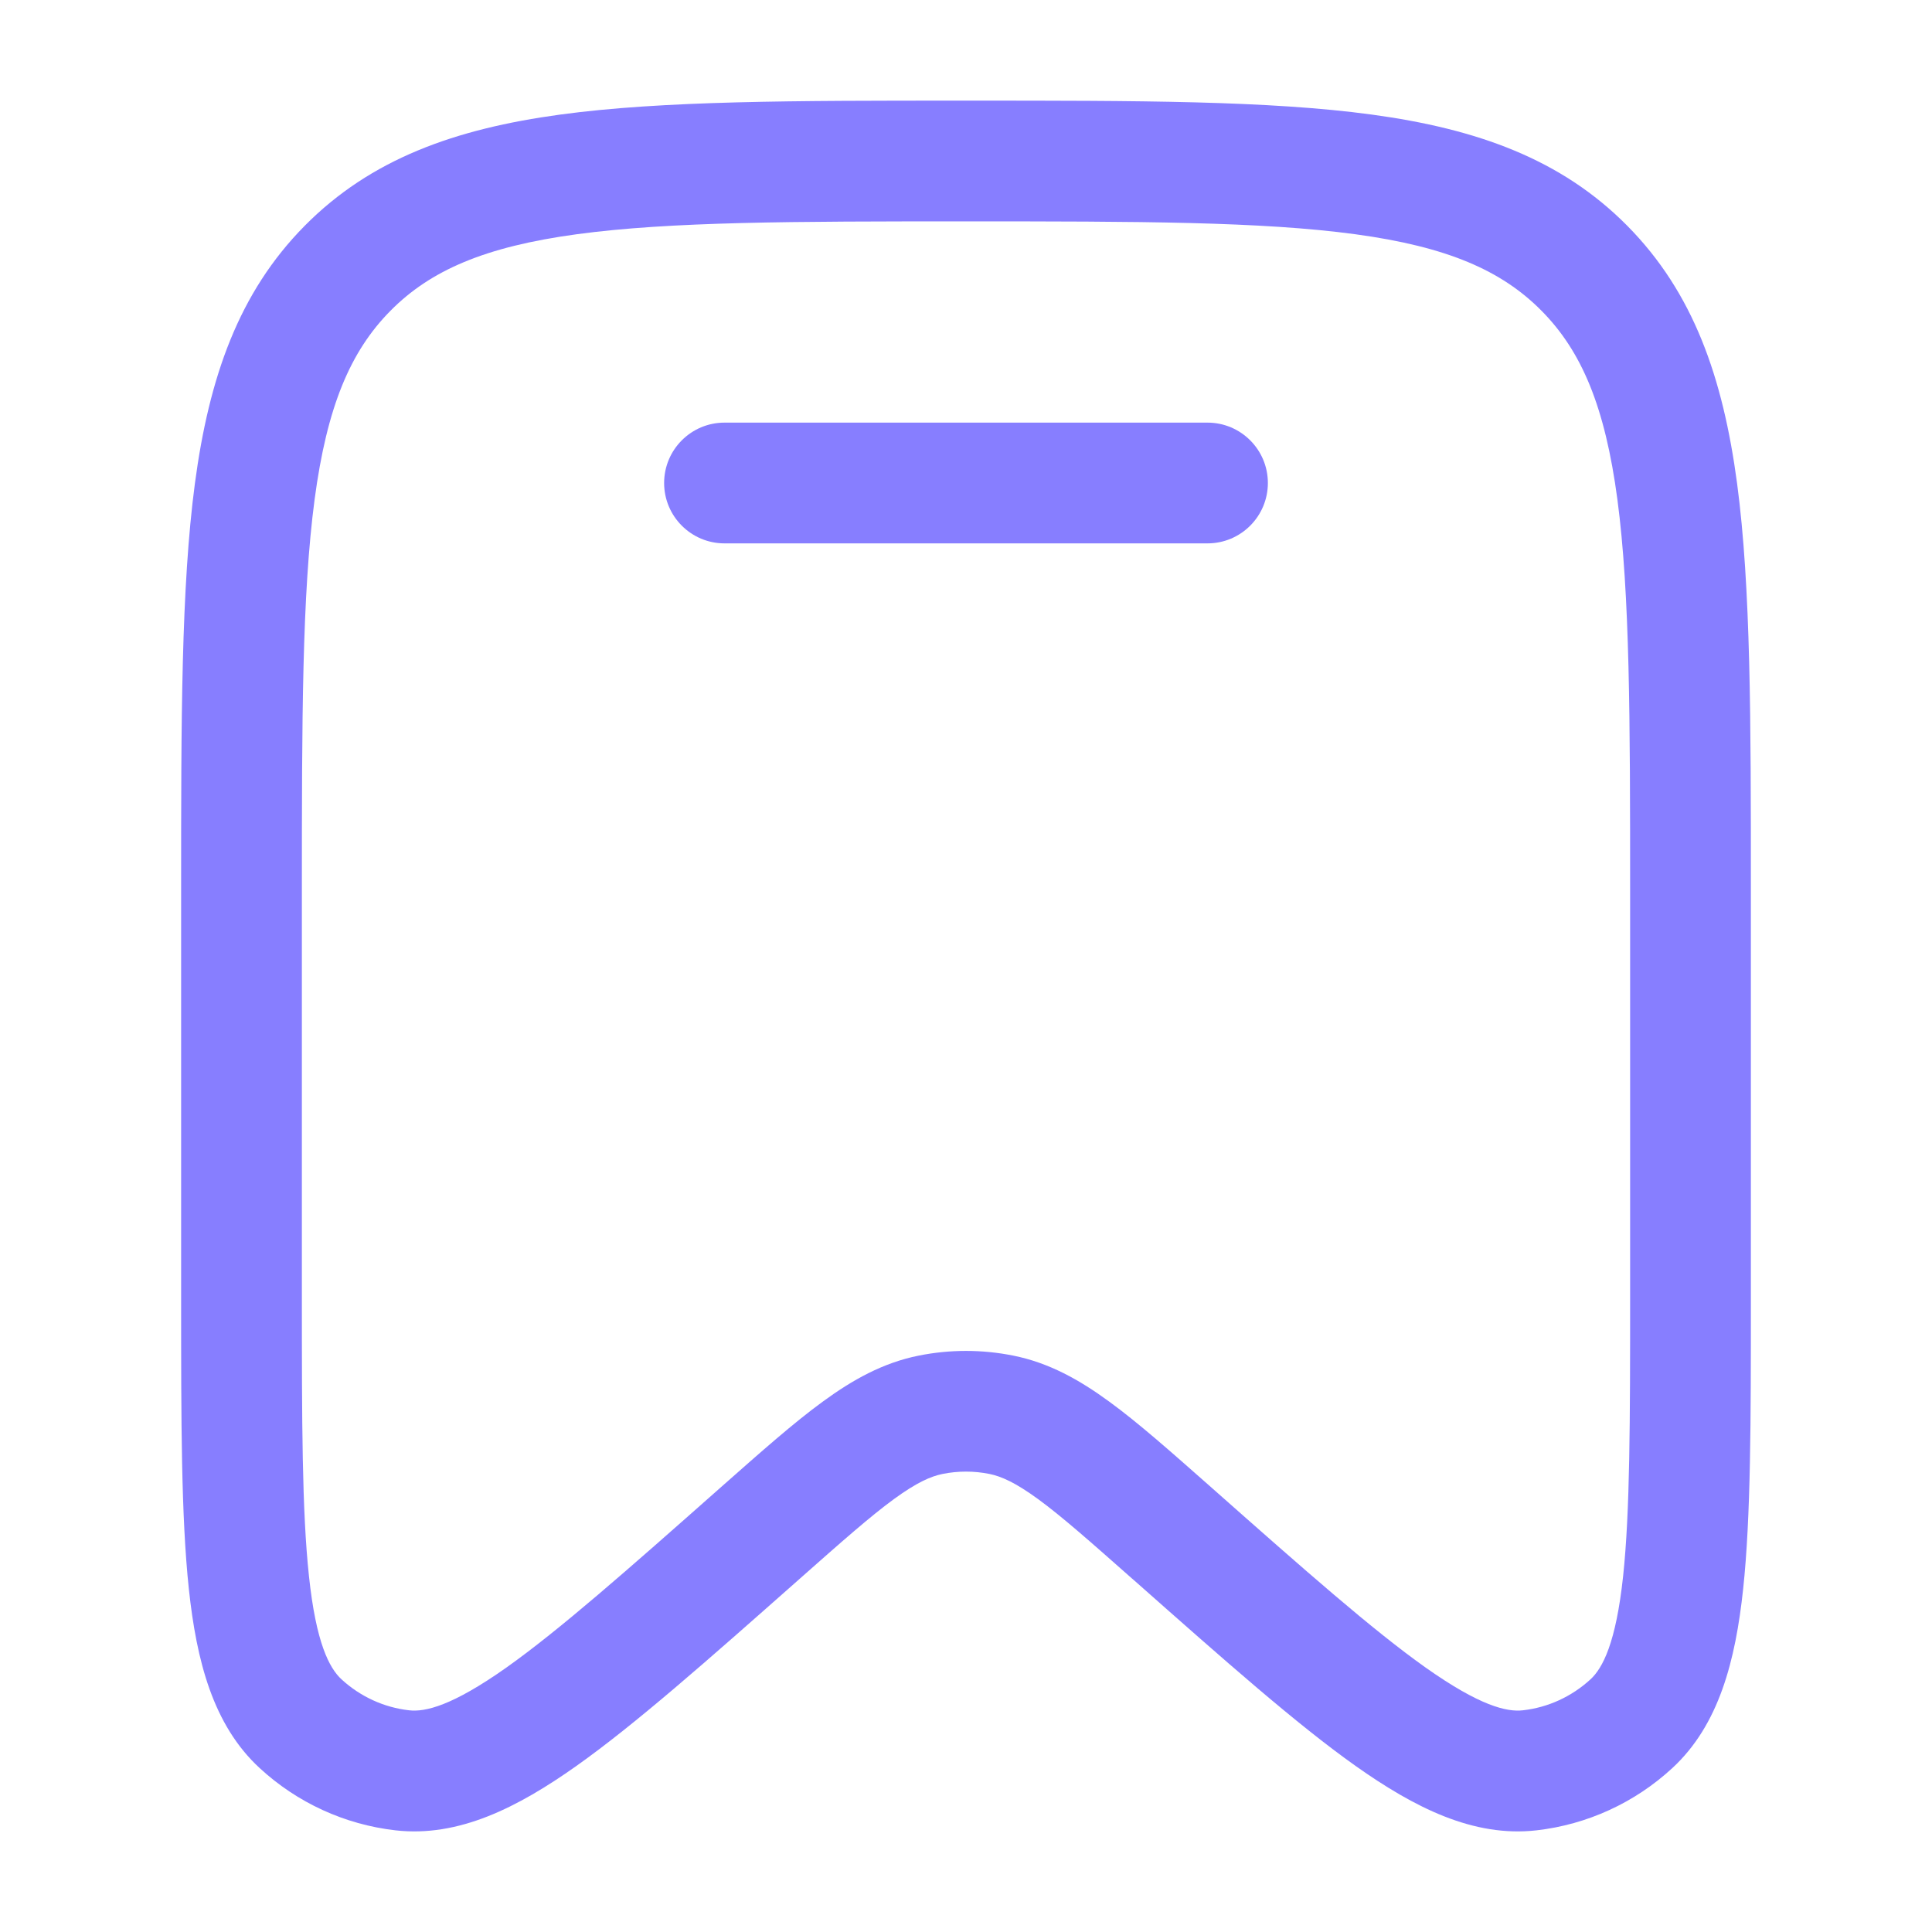
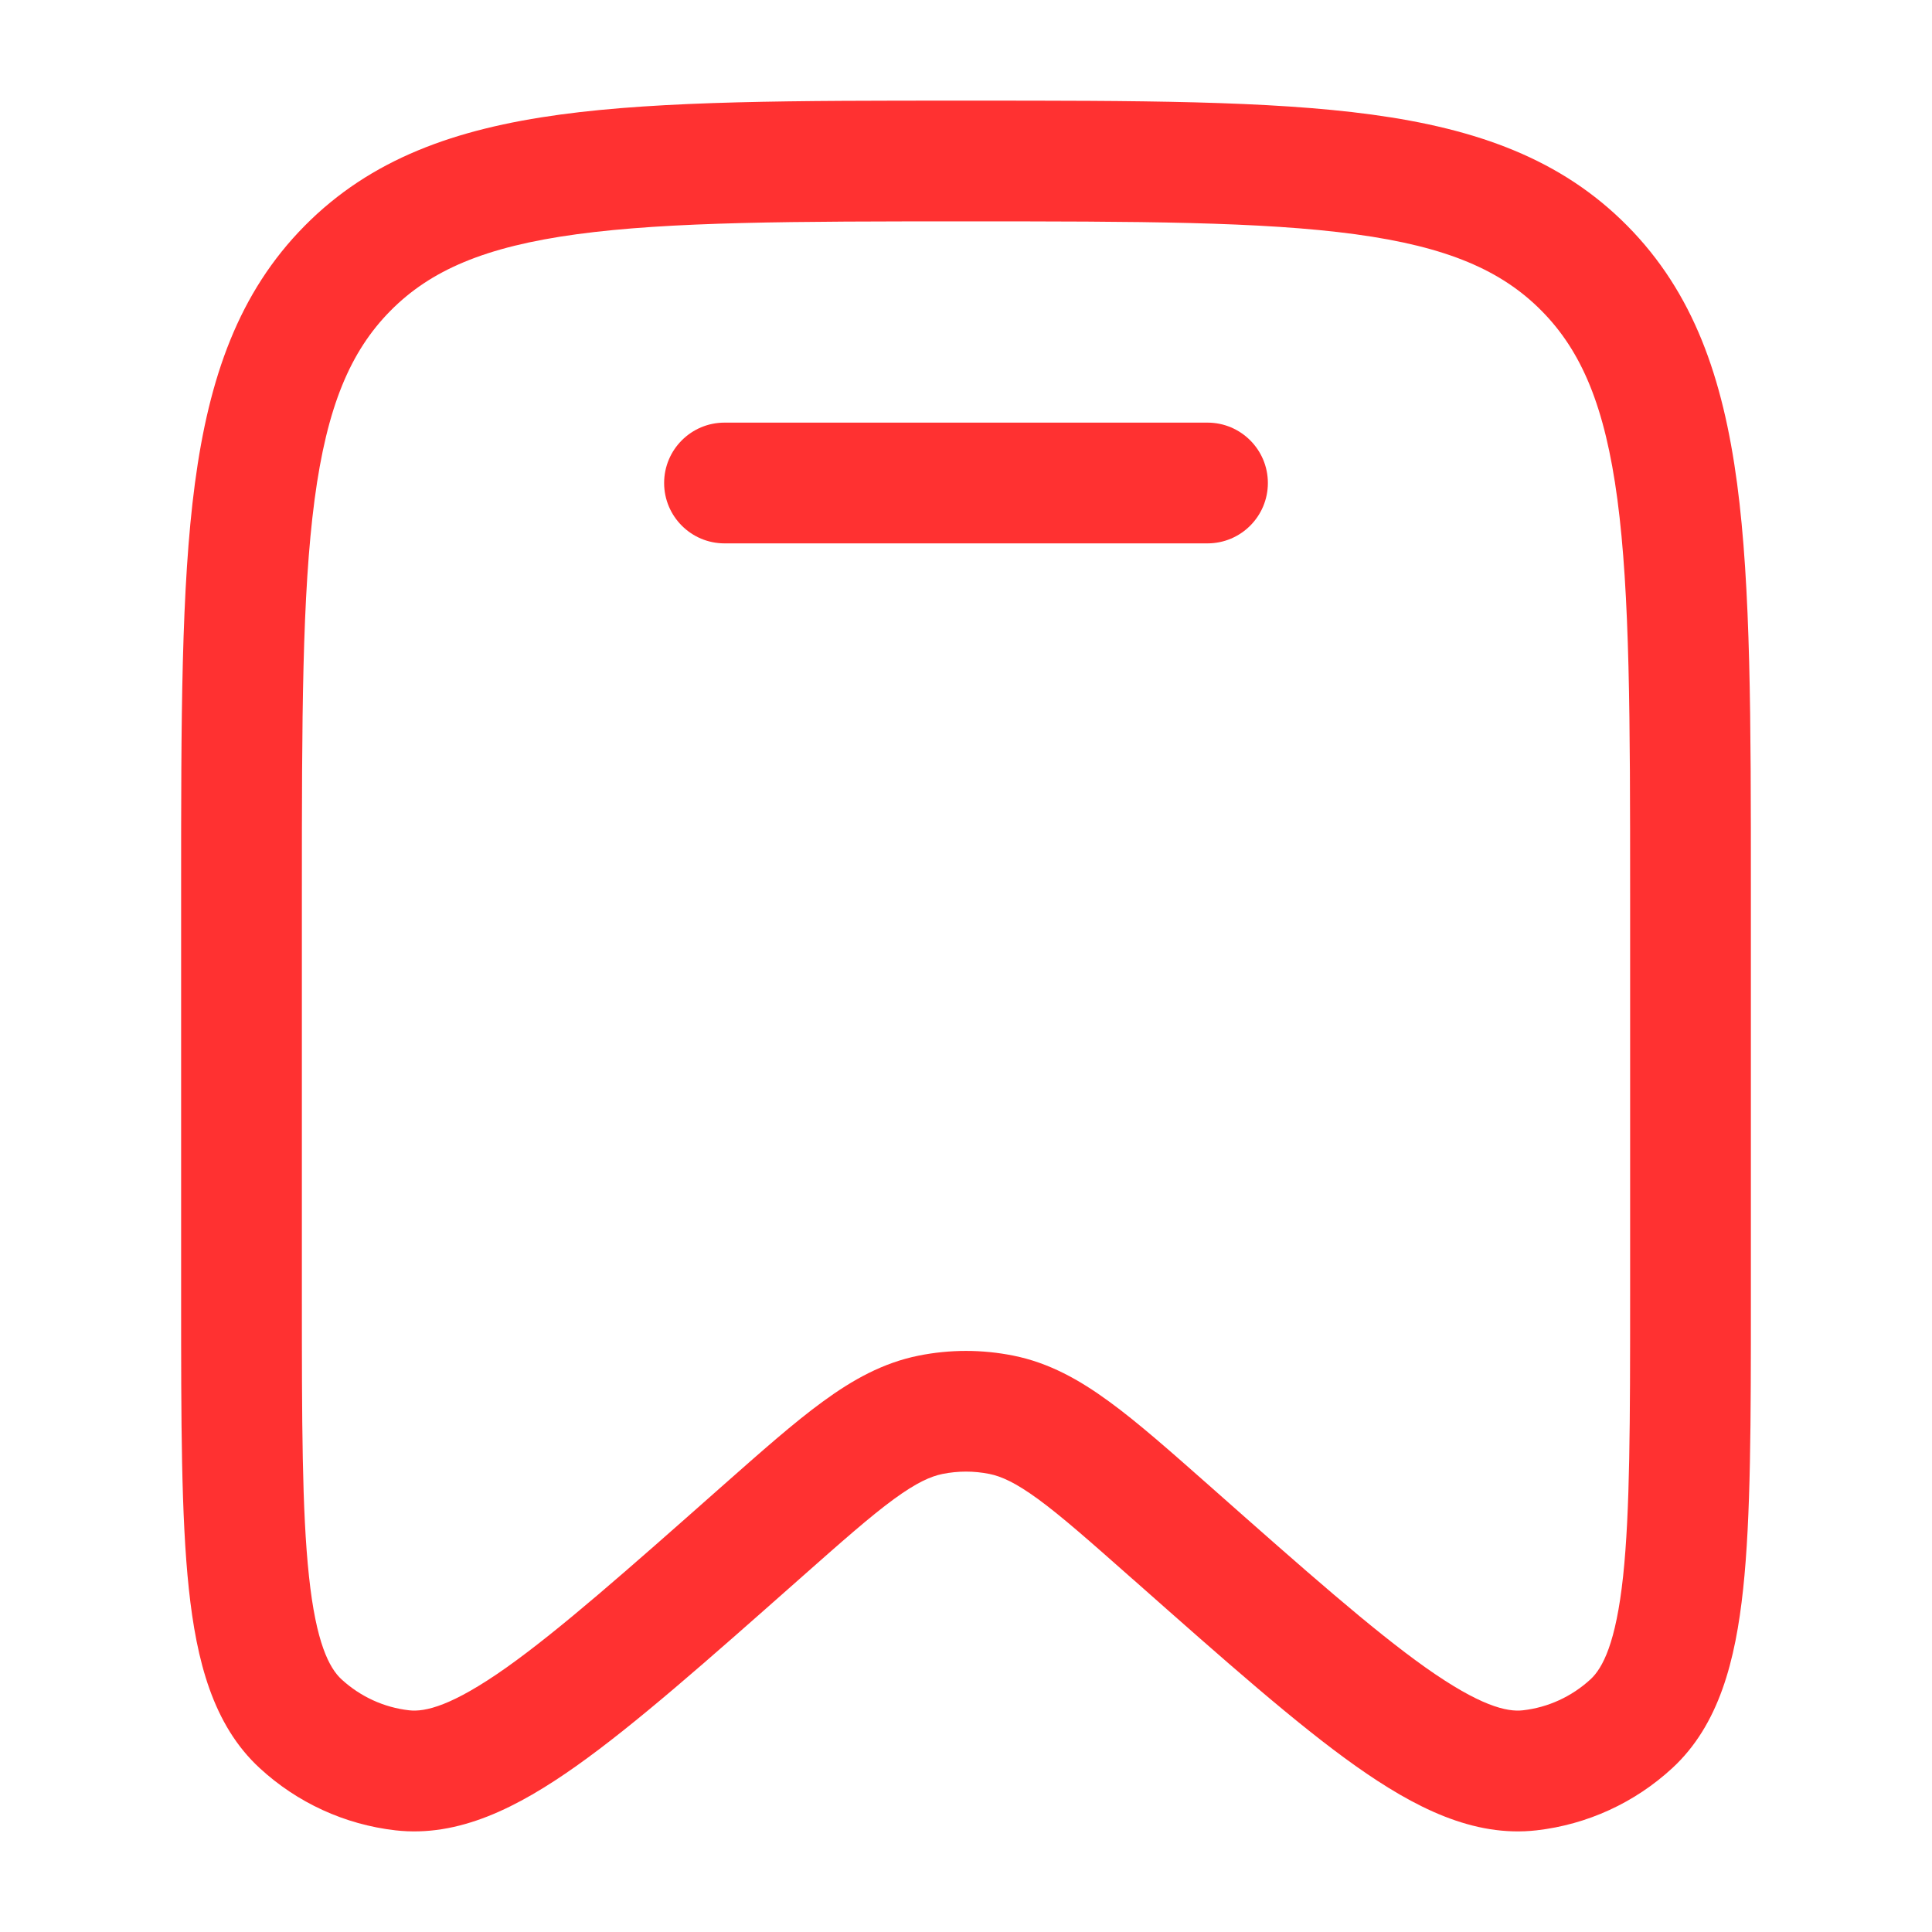
<svg xmlns="http://www.w3.org/2000/svg" width="24" height="24" viewBox="0 0 24 24" fill="none">
-   <path d="M9 5.25C8.586 5.25 8.25 5.586 8.25 6C8.25 6.414 8.586 6.75 9 6.75H15C15.414 6.75 15.75 6.414 15.75 6C15.75 5.586 15.414 5.25 15 5.25H9Z" fill="#877EFF" />
-   <path fill-rule="evenodd" clip-rule="evenodd" d="M11.943 1.25C9.87 1.25 8.237 1.25 6.961 1.423C5.651 1.601 4.606 1.975 3.785 2.805C2.965 3.634 2.597 4.687 2.421 6.007C2.25 7.296 2.25 8.945 2.25 11.041V16.139C2.25 17.647 2.25 18.84 2.346 19.739C2.441 20.627 2.644 21.428 3.226 21.964C3.692 22.394 4.282 22.665 4.912 22.737C5.699 22.827 6.434 22.451 7.159 21.938C7.892 21.419 8.781 20.632 9.903 19.64L9.939 19.608C10.459 19.148 10.811 18.837 11.105 18.622C11.389 18.415 11.562 18.34 11.708 18.31C11.901 18.271 12.099 18.271 12.292 18.31C12.438 18.34 12.611 18.415 12.895 18.622C13.189 18.837 13.541 19.148 14.061 19.608L14.098 19.64C15.219 20.632 16.108 21.419 16.841 21.938C17.566 22.451 18.301 22.827 19.088 22.737C19.718 22.665 20.308 22.394 20.774 21.964C21.355 21.428 21.559 20.627 21.654 19.739C21.75 18.84 21.75 17.647 21.75 16.139V11.041C21.75 8.945 21.75 7.295 21.579 6.007C21.403 4.687 21.035 3.634 20.215 2.805C19.394 1.975 18.349 1.601 17.039 1.423C15.763 1.25 14.13 1.25 12.057 1.25H11.943ZM4.851 3.86C5.348 3.358 6.023 3.065 7.163 2.91C8.326 2.752 9.857 2.75 12 2.75C14.143 2.75 15.674 2.752 16.837 2.91C17.977 3.065 18.652 3.358 19.149 3.86C19.647 4.363 19.938 5.048 20.092 6.205C20.248 7.383 20.25 8.932 20.25 11.098V16.091C20.25 17.657 20.249 18.77 20.163 19.579C20.074 20.409 19.91 20.72 19.758 20.861C19.524 21.076 19.23 21.211 18.918 21.246C18.718 21.269 18.384 21.192 17.708 20.714C17.05 20.247 16.221 19.516 15.055 18.484L15.029 18.461C14.541 18.03 14.137 17.672 13.78 17.412C13.407 17.139 13.031 16.929 12.588 16.84C12.2 16.762 11.8 16.762 11.412 16.84C10.969 16.929 10.593 17.139 10.22 17.412C9.863 17.672 9.459 18.03 8.971 18.461L8.945 18.484C7.779 19.516 6.95 20.247 6.292 20.714C5.616 21.192 5.282 21.269 5.082 21.246C4.77 21.211 4.476 21.076 4.242 20.861C4.09 20.72 3.926 20.409 3.838 19.579C3.751 18.77 3.75 17.657 3.75 16.091V11.098C3.75 8.932 3.752 7.383 3.908 6.205C4.062 5.048 4.353 4.363 4.851 3.86Z" fill="#877EFF" />
+   <path d="M9 5.25C8.586 5.25 8.25 5.586 8.25 6C8.25 6.414 8.586 6.75 9 6.75H15C15.414 6.75 15.75 6.414 15.75 6C15.75 5.586 15.414 5.25 15 5.25H9Z" fill="#ff3131" />
+   <path fill-rule="evenodd" clip-rule="evenodd" d="M11.943 1.25C9.87 1.25 8.237 1.25 6.961 1.423C5.651 1.601 4.606 1.975 3.785 2.805C2.965 3.634 2.597 4.687 2.421 6.007C2.25 7.296 2.25 8.945 2.25 11.041V16.139C2.25 17.647 2.25 18.84 2.346 19.739C2.441 20.627 2.644 21.428 3.226 21.964C3.692 22.394 4.282 22.665 4.912 22.737C5.699 22.827 6.434 22.451 7.159 21.938C7.892 21.419 8.781 20.632 9.903 19.64L9.939 19.608C10.459 19.148 10.811 18.837 11.105 18.622C11.389 18.415 11.562 18.34 11.708 18.31C11.901 18.271 12.099 18.271 12.292 18.31C12.438 18.34 12.611 18.415 12.895 18.622C13.189 18.837 13.541 19.148 14.061 19.608L14.098 19.64C15.219 20.632 16.108 21.419 16.841 21.938C17.566 22.451 18.301 22.827 19.088 22.737C19.718 22.665 20.308 22.394 20.774 21.964C21.355 21.428 21.559 20.627 21.654 19.739C21.75 18.84 21.75 17.647 21.75 16.139V11.041C21.75 8.945 21.75 7.295 21.579 6.007C21.403 4.687 21.035 3.634 20.215 2.805C19.394 1.975 18.349 1.601 17.039 1.423C15.763 1.25 14.13 1.25 12.057 1.25H11.943ZM4.851 3.86C5.348 3.358 6.023 3.065 7.163 2.91C8.326 2.752 9.857 2.75 12 2.75C14.143 2.75 15.674 2.752 16.837 2.91C17.977 3.065 18.652 3.358 19.149 3.86C19.647 4.363 19.938 5.048 20.092 6.205C20.248 7.383 20.25 8.932 20.25 11.098V16.091C20.25 17.657 20.249 18.77 20.163 19.579C20.074 20.409 19.91 20.72 19.758 20.861C19.524 21.076 19.23 21.211 18.918 21.246C18.718 21.269 18.384 21.192 17.708 20.714C17.05 20.247 16.221 19.516 15.055 18.484L15.029 18.461C14.541 18.03 14.137 17.672 13.78 17.412C13.407 17.139 13.031 16.929 12.588 16.84C12.2 16.762 11.8 16.762 11.412 16.84C10.969 16.929 10.593 17.139 10.22 17.412C9.863 17.672 9.459 18.03 8.971 18.461L8.945 18.484C7.779 19.516 6.95 20.247 6.292 20.714C5.616 21.192 5.282 21.269 5.082 21.246C4.77 21.211 4.476 21.076 4.242 20.861C4.09 20.72 3.926 20.409 3.838 19.579C3.751 18.77 3.75 17.657 3.75 16.091V11.098C3.75 8.932 3.752 7.383 3.908 6.205C4.062 5.048 4.353 4.363 4.851 3.86Z" fill="#ff3131" />
</svg>
